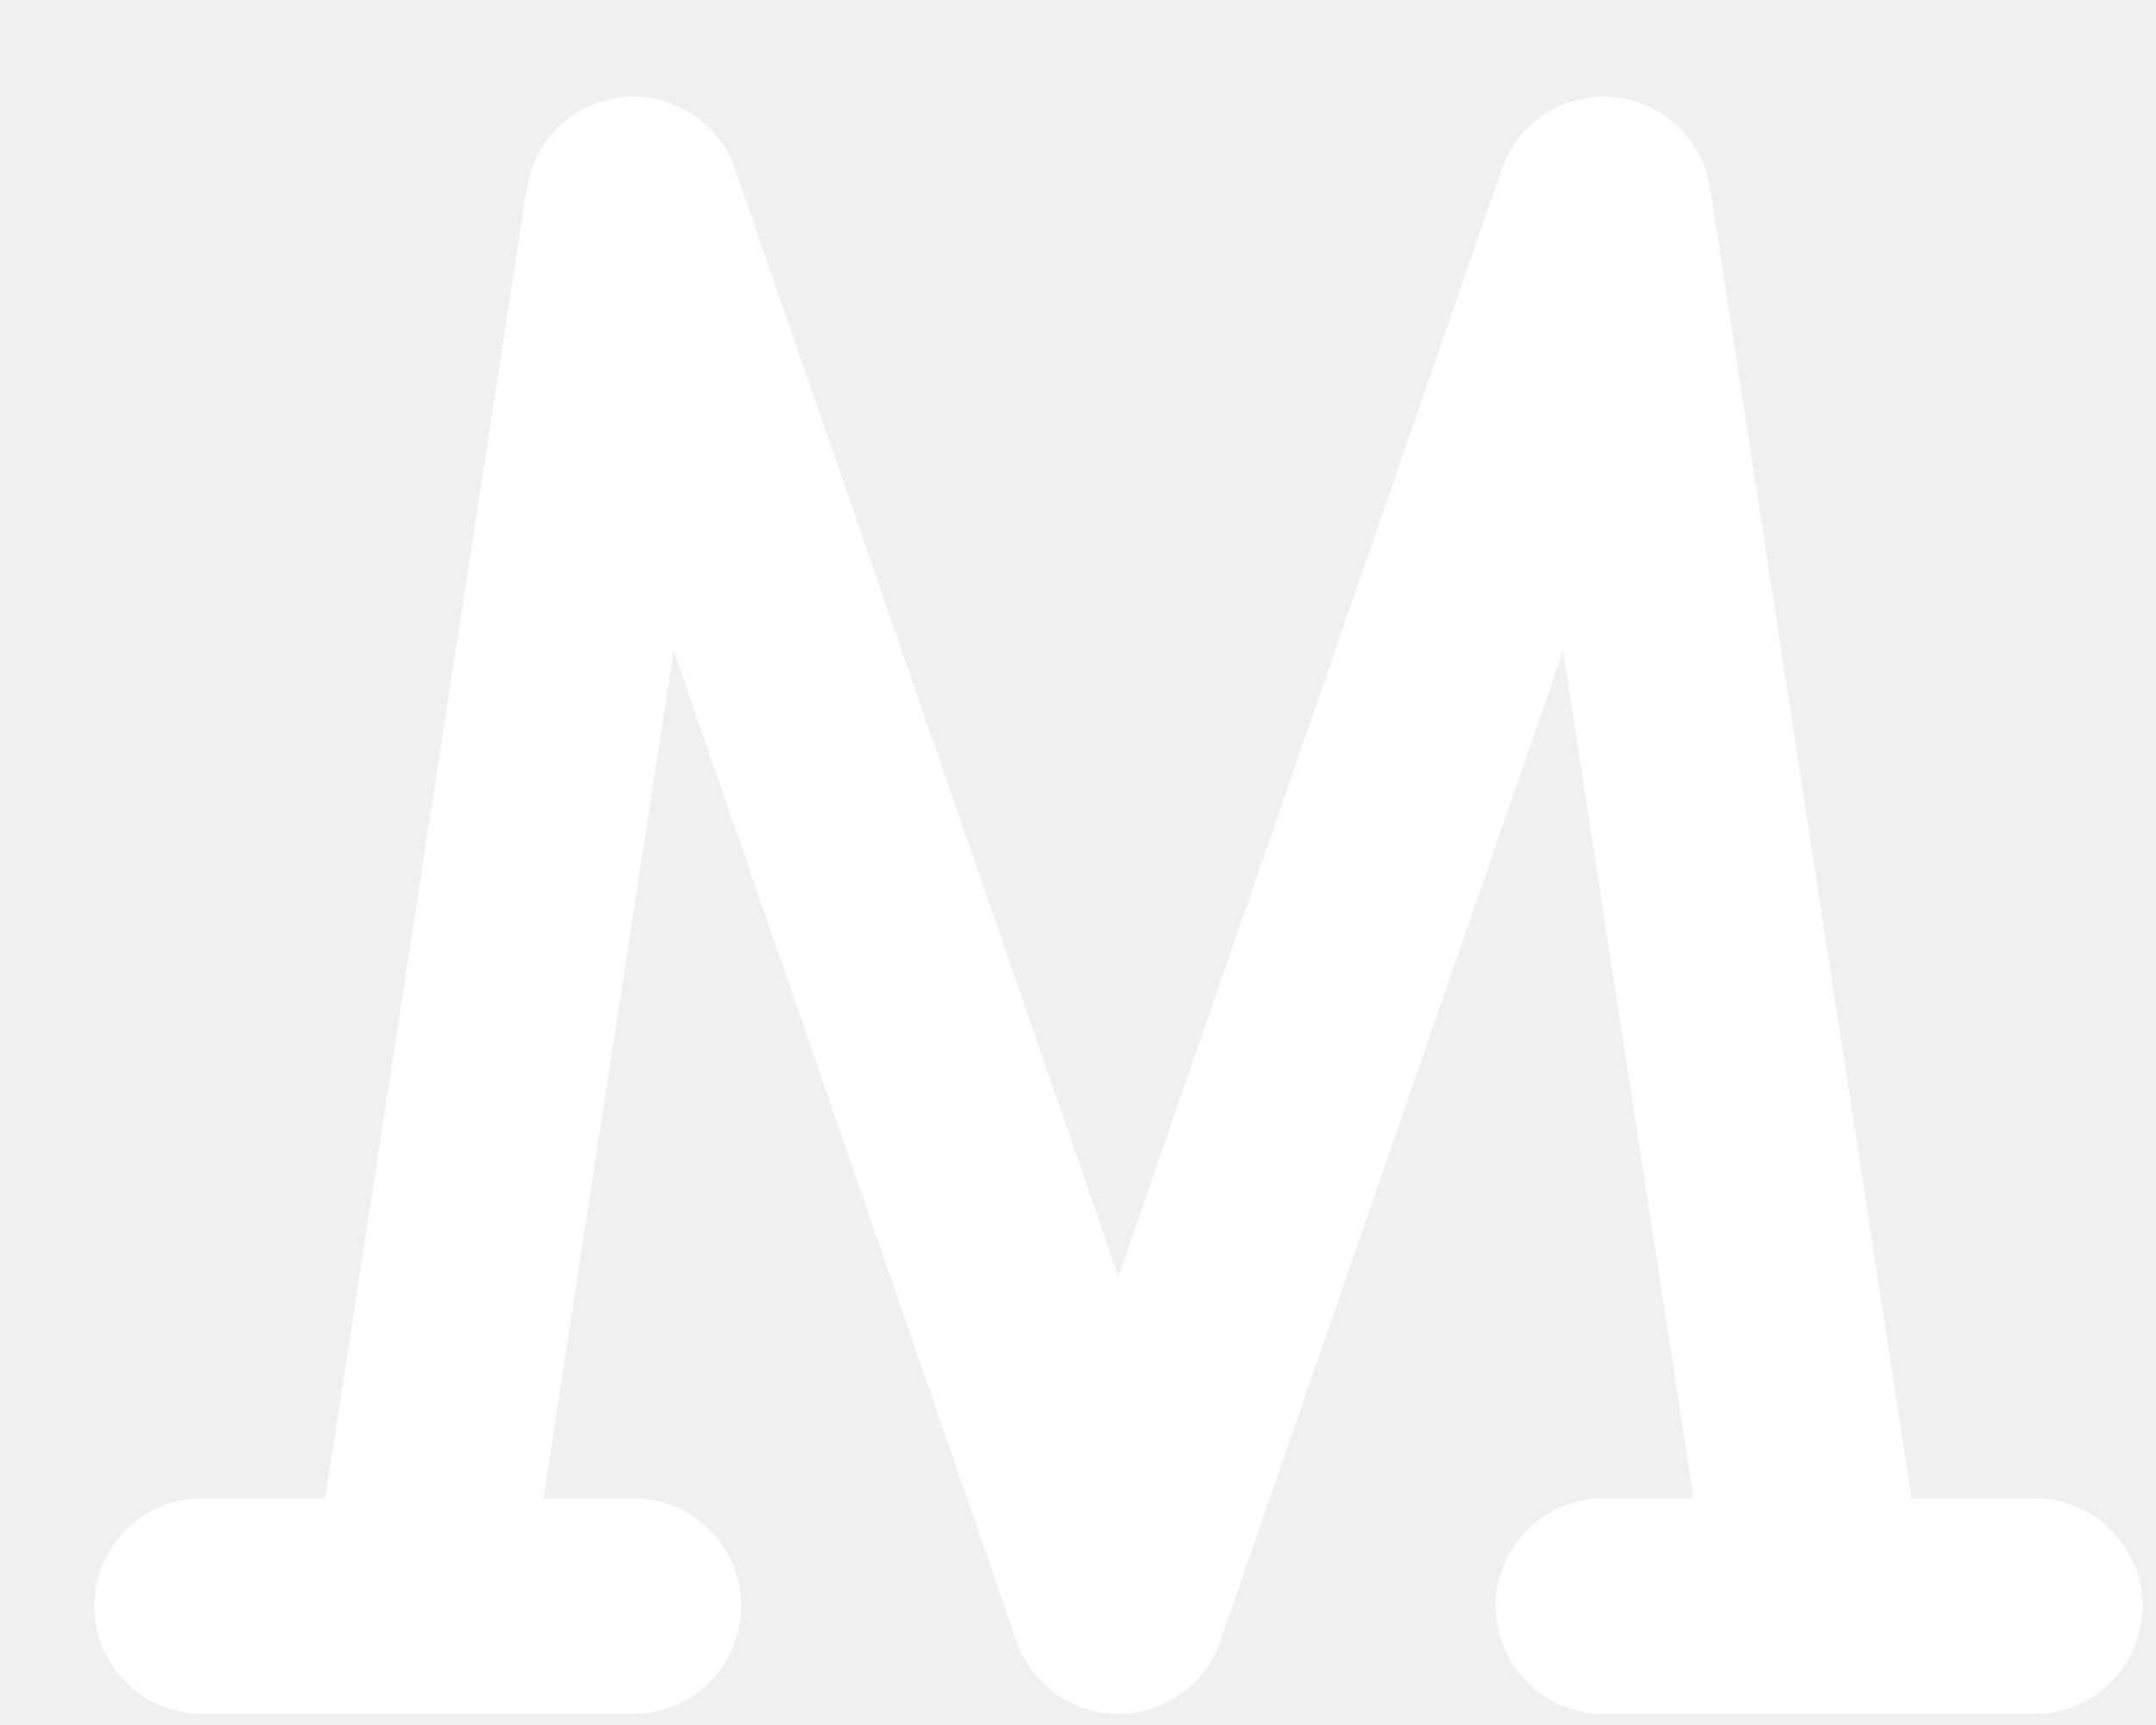
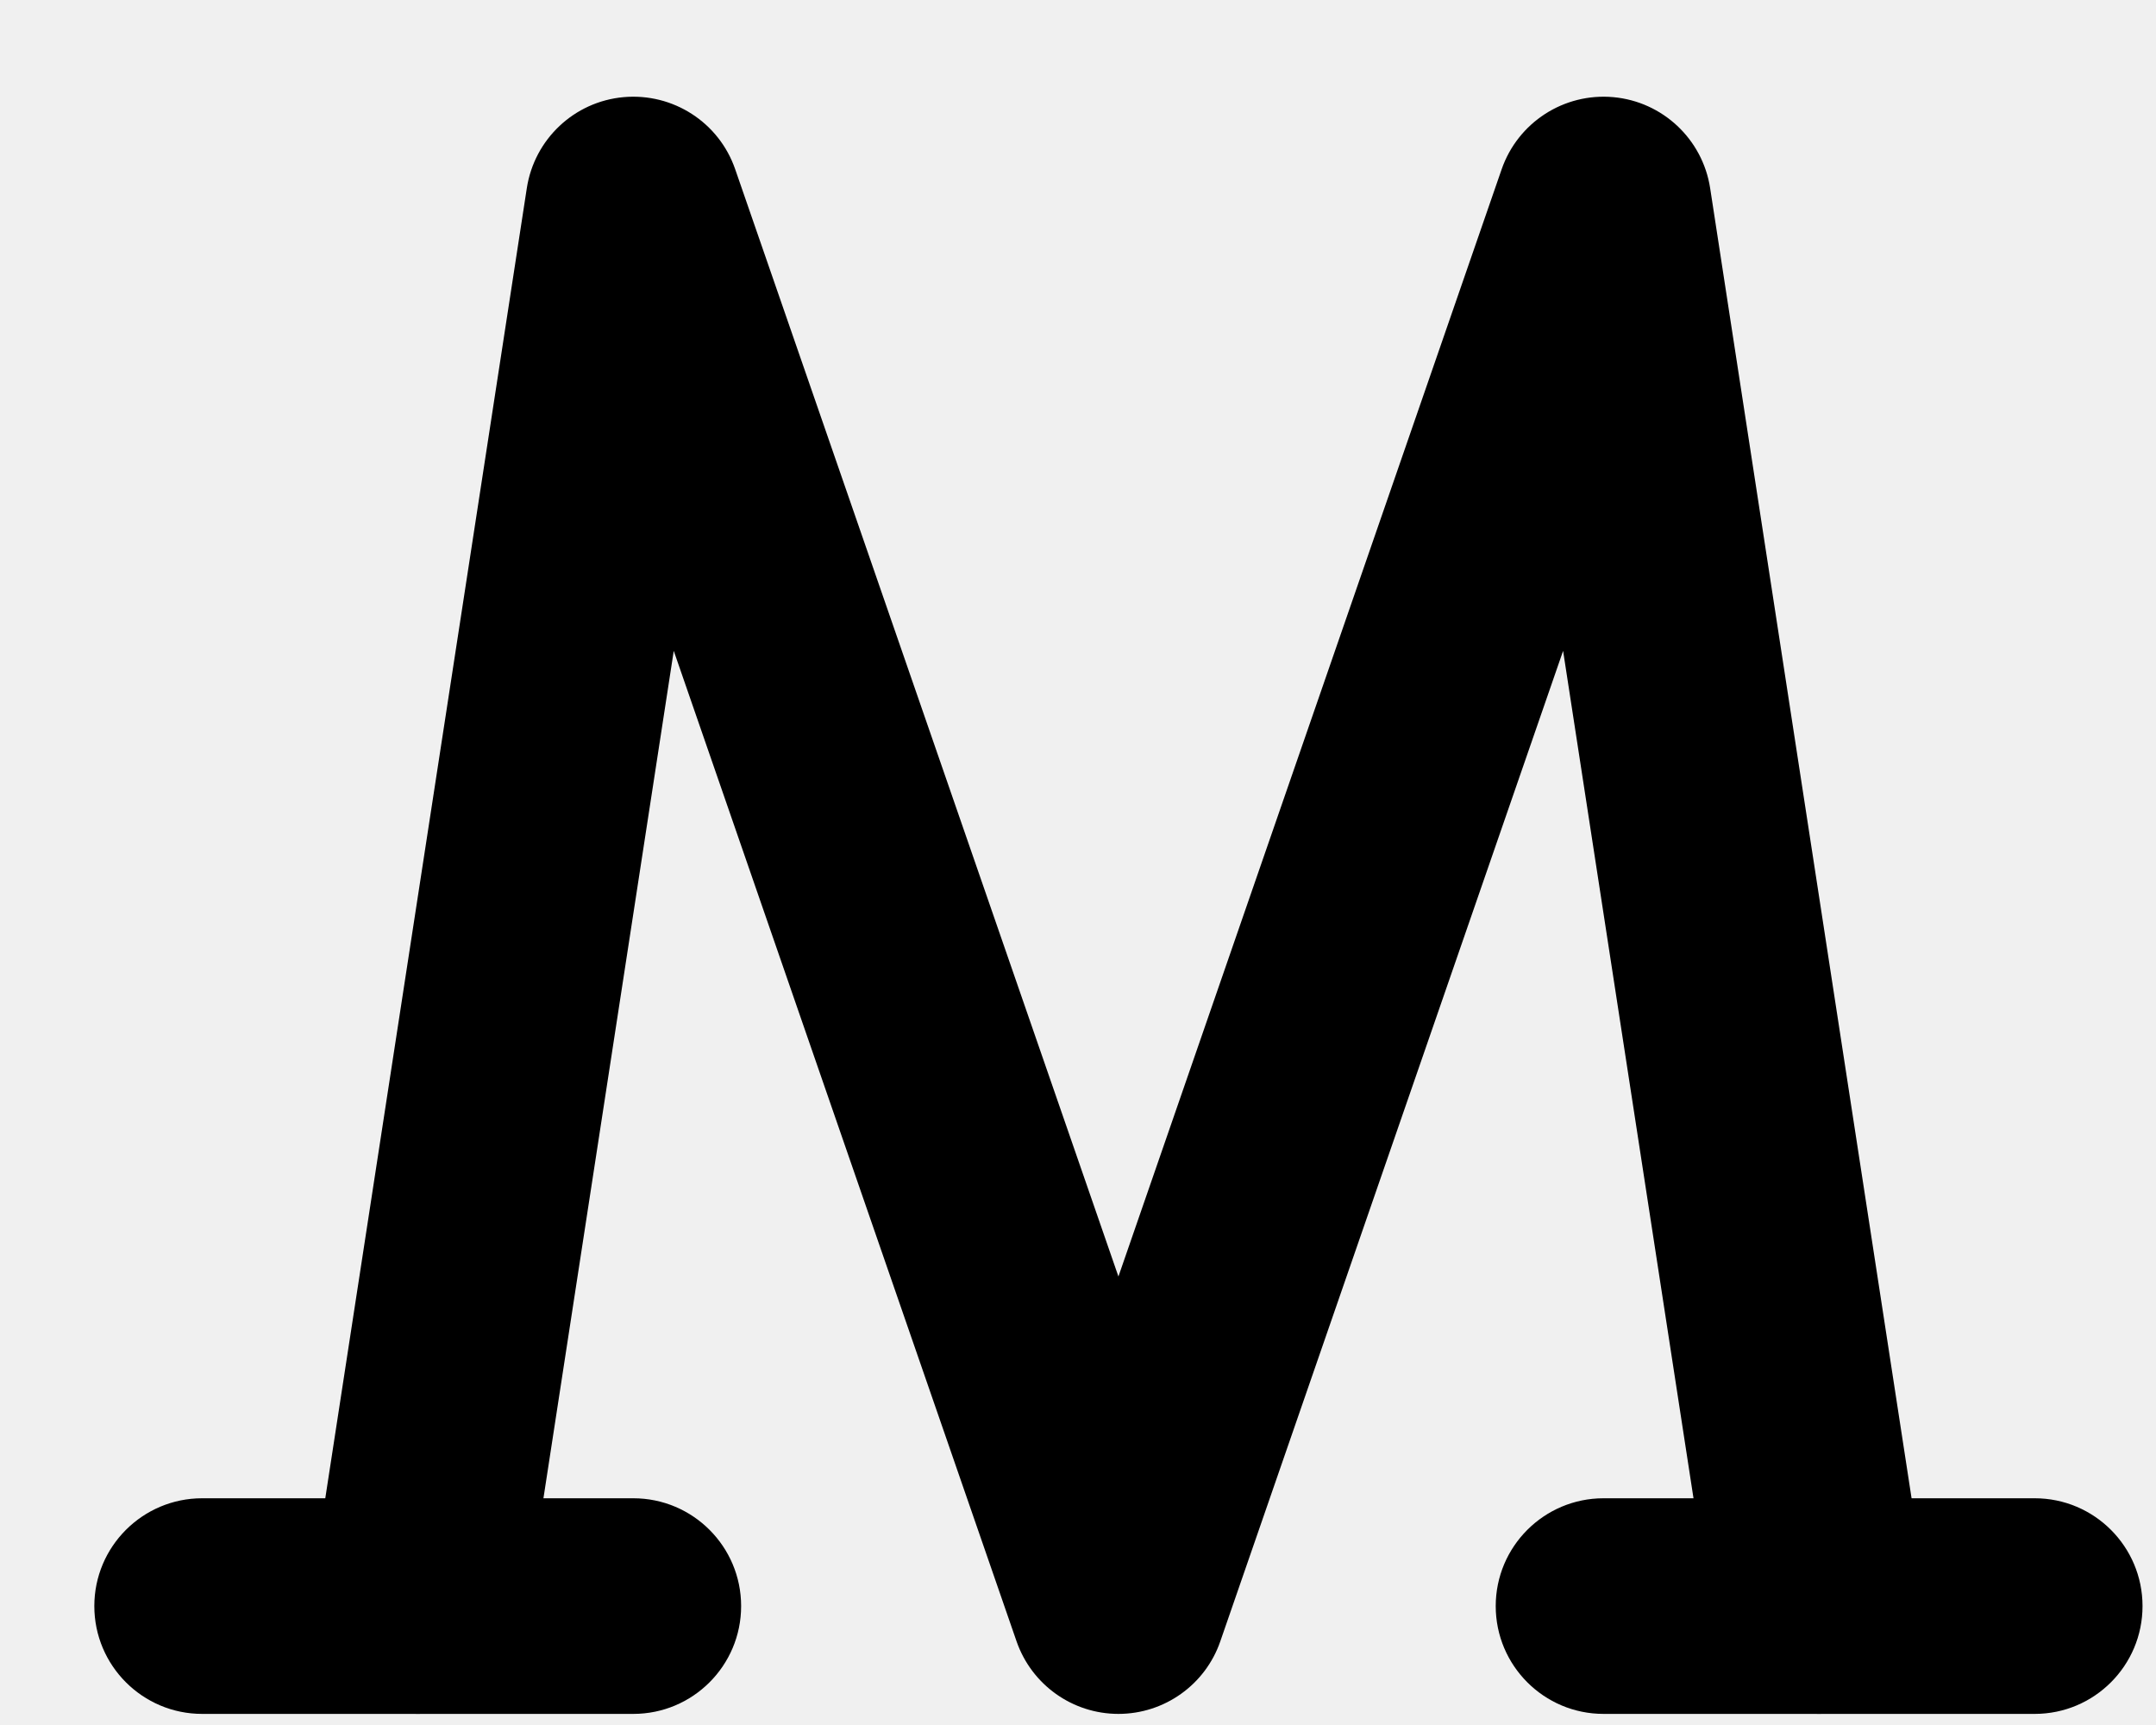
- <svg xmlns="http://www.w3.org/2000/svg" width="20" height="16" viewBox="0 0 20 16" fill="none">
-   <path fill-rule="evenodd" clip-rule="evenodd" d="M5.785 0.901C6.243 0.86 6.67 1.135 6.82 1.57L10.375 11.84L13.93 1.57C14.081 1.135 14.508 0.86 14.965 0.901C15.423 0.942 15.794 1.291 15.864 1.745L17.863 14.745C17.948 15.291 17.573 15.801 17.027 15.885C16.481 15.969 15.971 15.595 15.887 15.049L14.5 6.037L11.32 15.224C11.181 15.627 10.801 15.897 10.375 15.897C9.949 15.897 9.57 15.627 9.43 15.224L6.25 6.037L4.864 15.049C4.78 15.595 4.269 15.969 3.723 15.885C3.177 15.801 2.803 15.291 2.887 14.745L4.887 1.745C4.957 1.291 5.327 0.942 5.785 0.901Z" fill="white" />
-   <path fill-rule="evenodd" clip-rule="evenodd" d="M0.875 14.897C0.875 14.345 1.323 13.897 1.875 13.897H5.875C6.427 13.897 6.875 14.345 6.875 14.897C6.875 15.449 6.427 15.897 5.875 15.897H1.875C1.323 15.897 0.875 15.449 0.875 14.897Z" fill="white" />
-   <path fill-rule="evenodd" clip-rule="evenodd" d="M13.875 14.897C13.875 14.345 14.323 13.897 14.875 13.897H18.875C19.427 13.897 19.875 14.345 19.875 14.897C19.875 15.449 19.427 15.897 18.875 15.897H14.875C14.323 15.897 13.875 15.449 13.875 14.897Z" fill="white" />
+ <svg xmlns="http://www.w3.org/2000/svg" width="20" height="16" viewBox="0 0 20 16">
+   <path fill-rule="evenodd" clip-rule="evenodd" d="M5.785 0.901C6.243 0.86 6.67 1.135 6.82 1.57L10.375 11.84L13.93 1.57C14.081 1.135 14.508 0.86 14.965 0.901C15.423 0.942 15.794 1.291 15.864 1.745L17.863 14.745C17.948 15.291 17.573 15.801 17.027 15.885C16.481 15.969 15.971 15.595 15.887 15.049L14.5 6.037L11.32 15.224C11.181 15.627 10.801 15.897 10.375 15.897C9.949 15.897 9.57 15.627 9.43 15.224L6.25 6.037L4.864 15.049C4.78 15.595 4.269 15.969 3.723 15.885C3.177 15.801 2.803 15.291 2.887 14.745L4.887 1.745C4.957 1.291 5.327 0.942 5.785 0.901Z" />
+   <path fill-rule="evenodd" clip-rule="evenodd" d="M0.875 14.897C0.875 14.345 1.323 13.897 1.875 13.897H5.875C6.427 13.897 6.875 14.345 6.875 14.897C6.875 15.449 6.427 15.897 5.875 15.897H1.875C1.323 15.897 0.875 15.449 0.875 14.897Z" />
+   <path fill-rule="evenodd" clip-rule="evenodd" d="M13.875 14.897C13.875 14.345 14.323 13.897 14.875 13.897H18.875C19.427 13.897 19.875 14.345 19.875 14.897C19.875 15.449 19.427 15.897 18.875 15.897H14.875C14.323 15.897 13.875 15.449 13.875 14.897Z" />
</svg>
